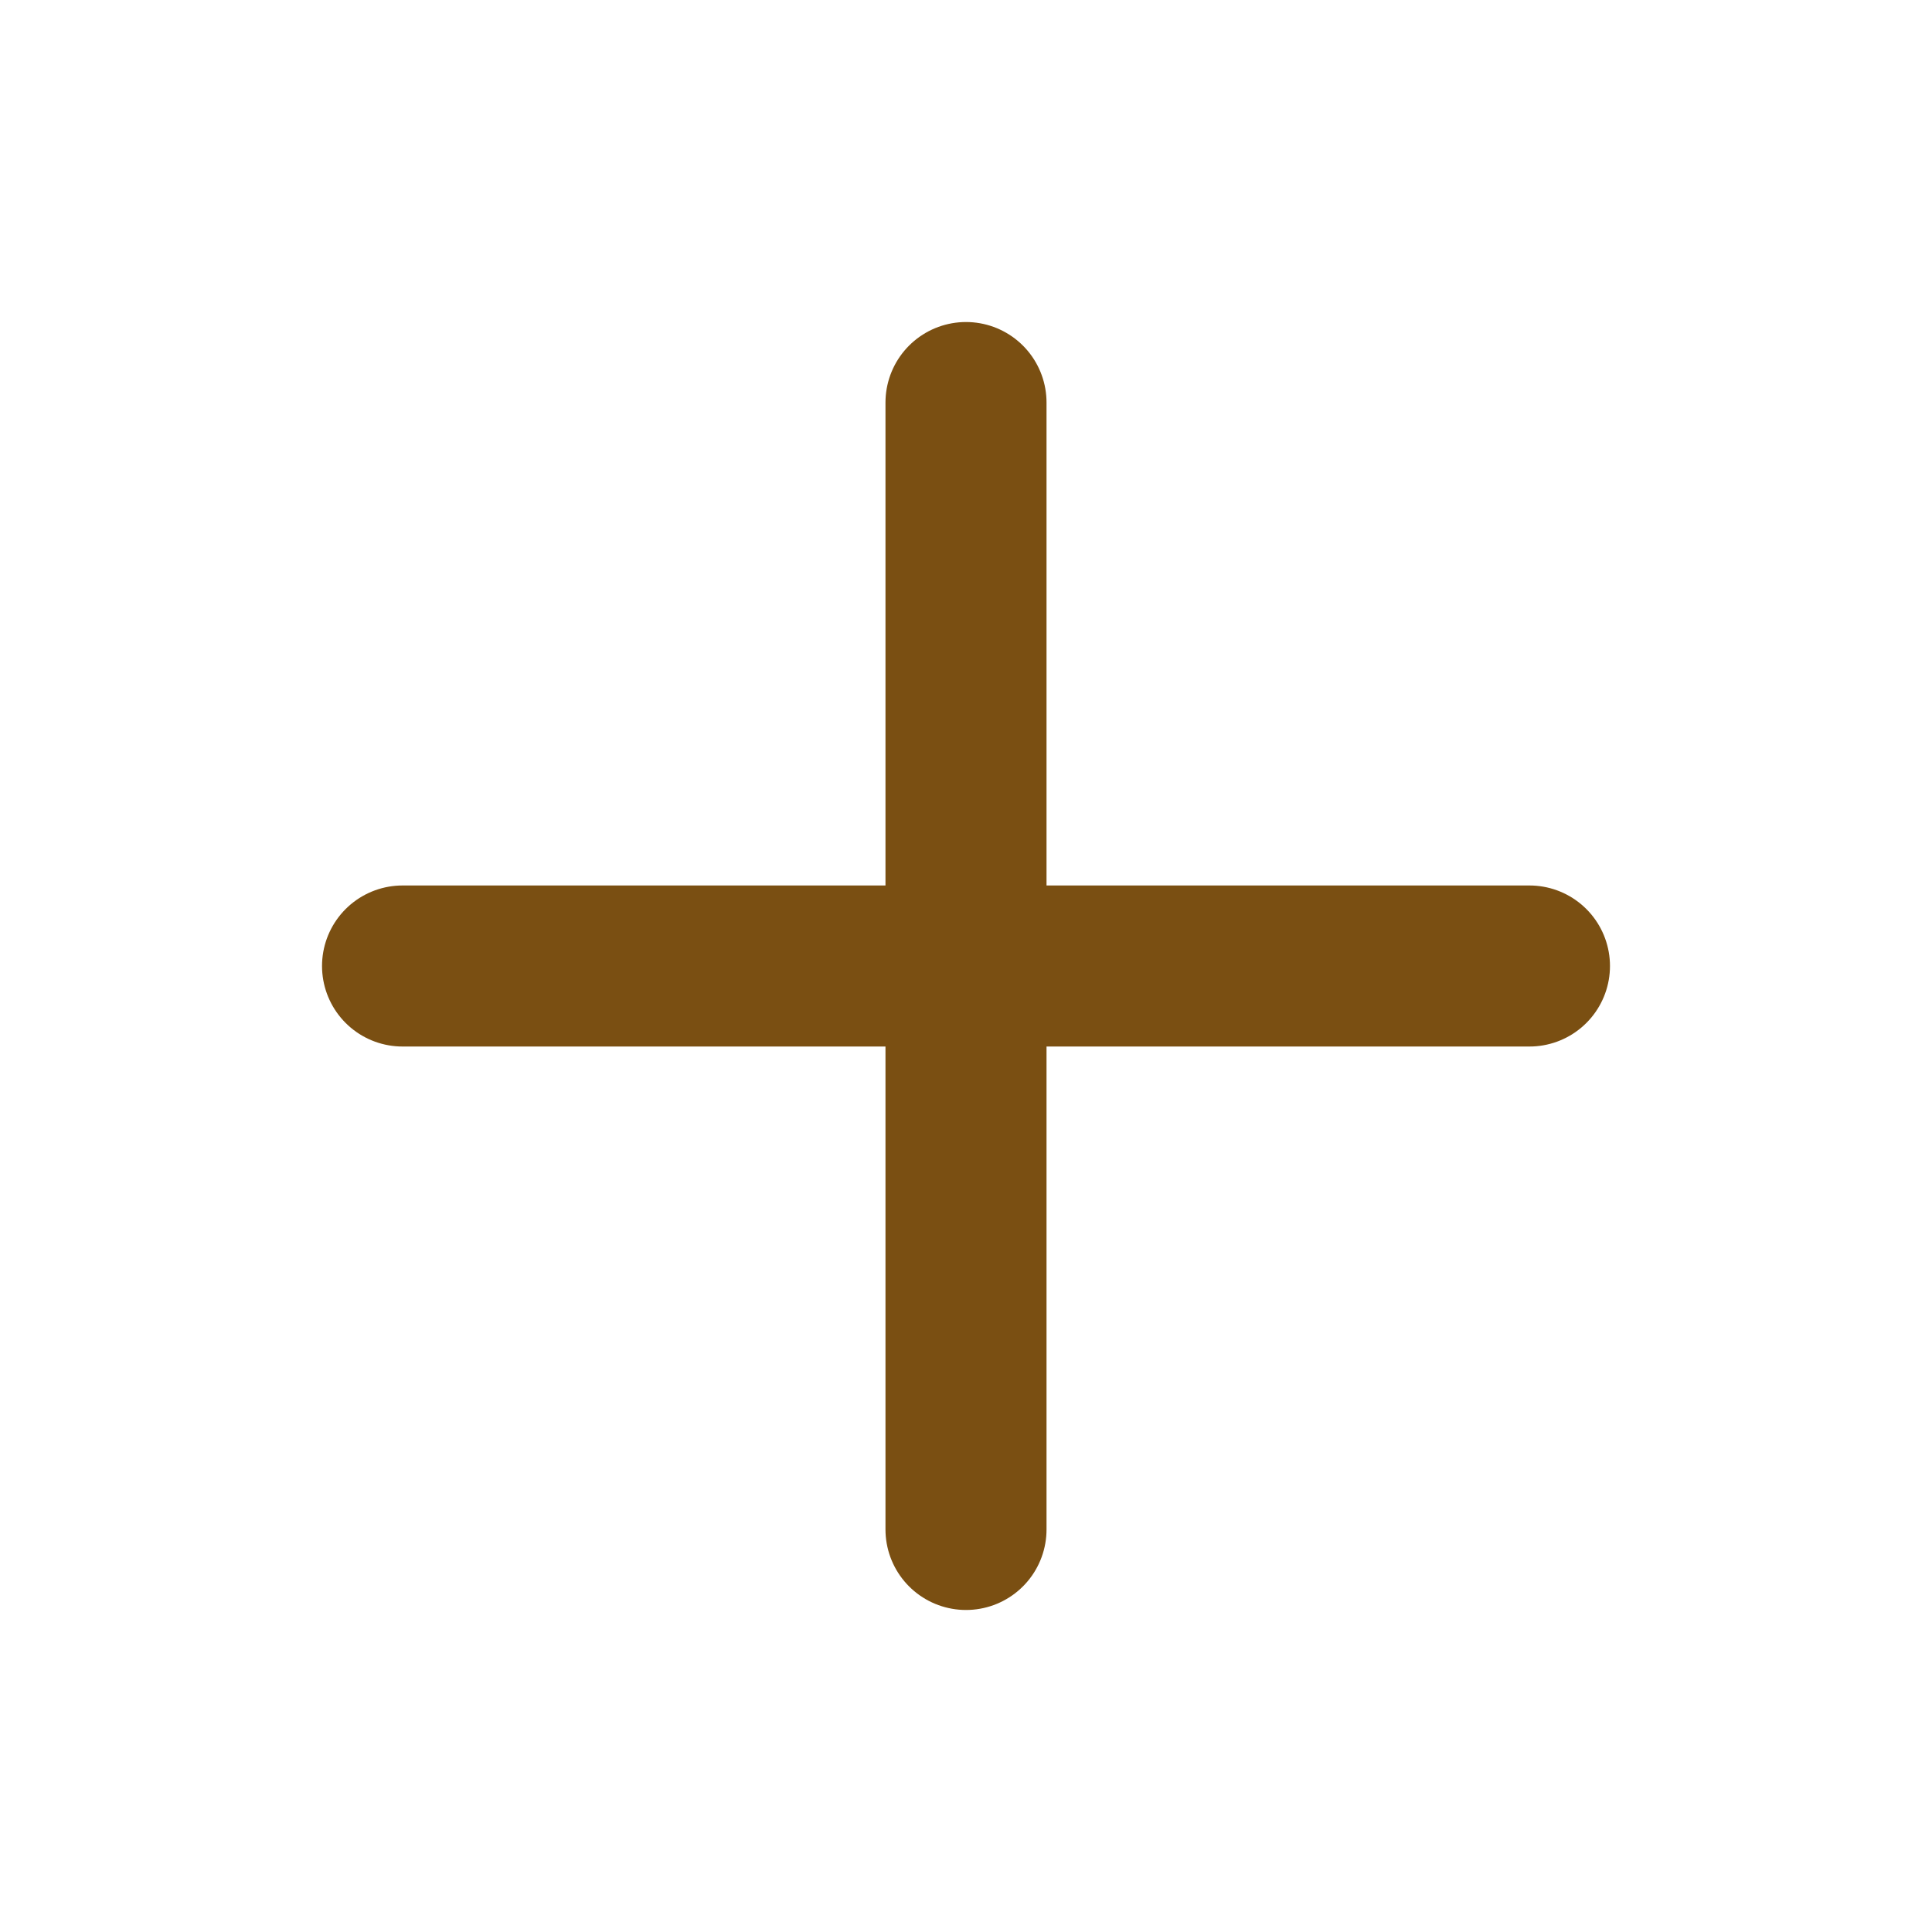
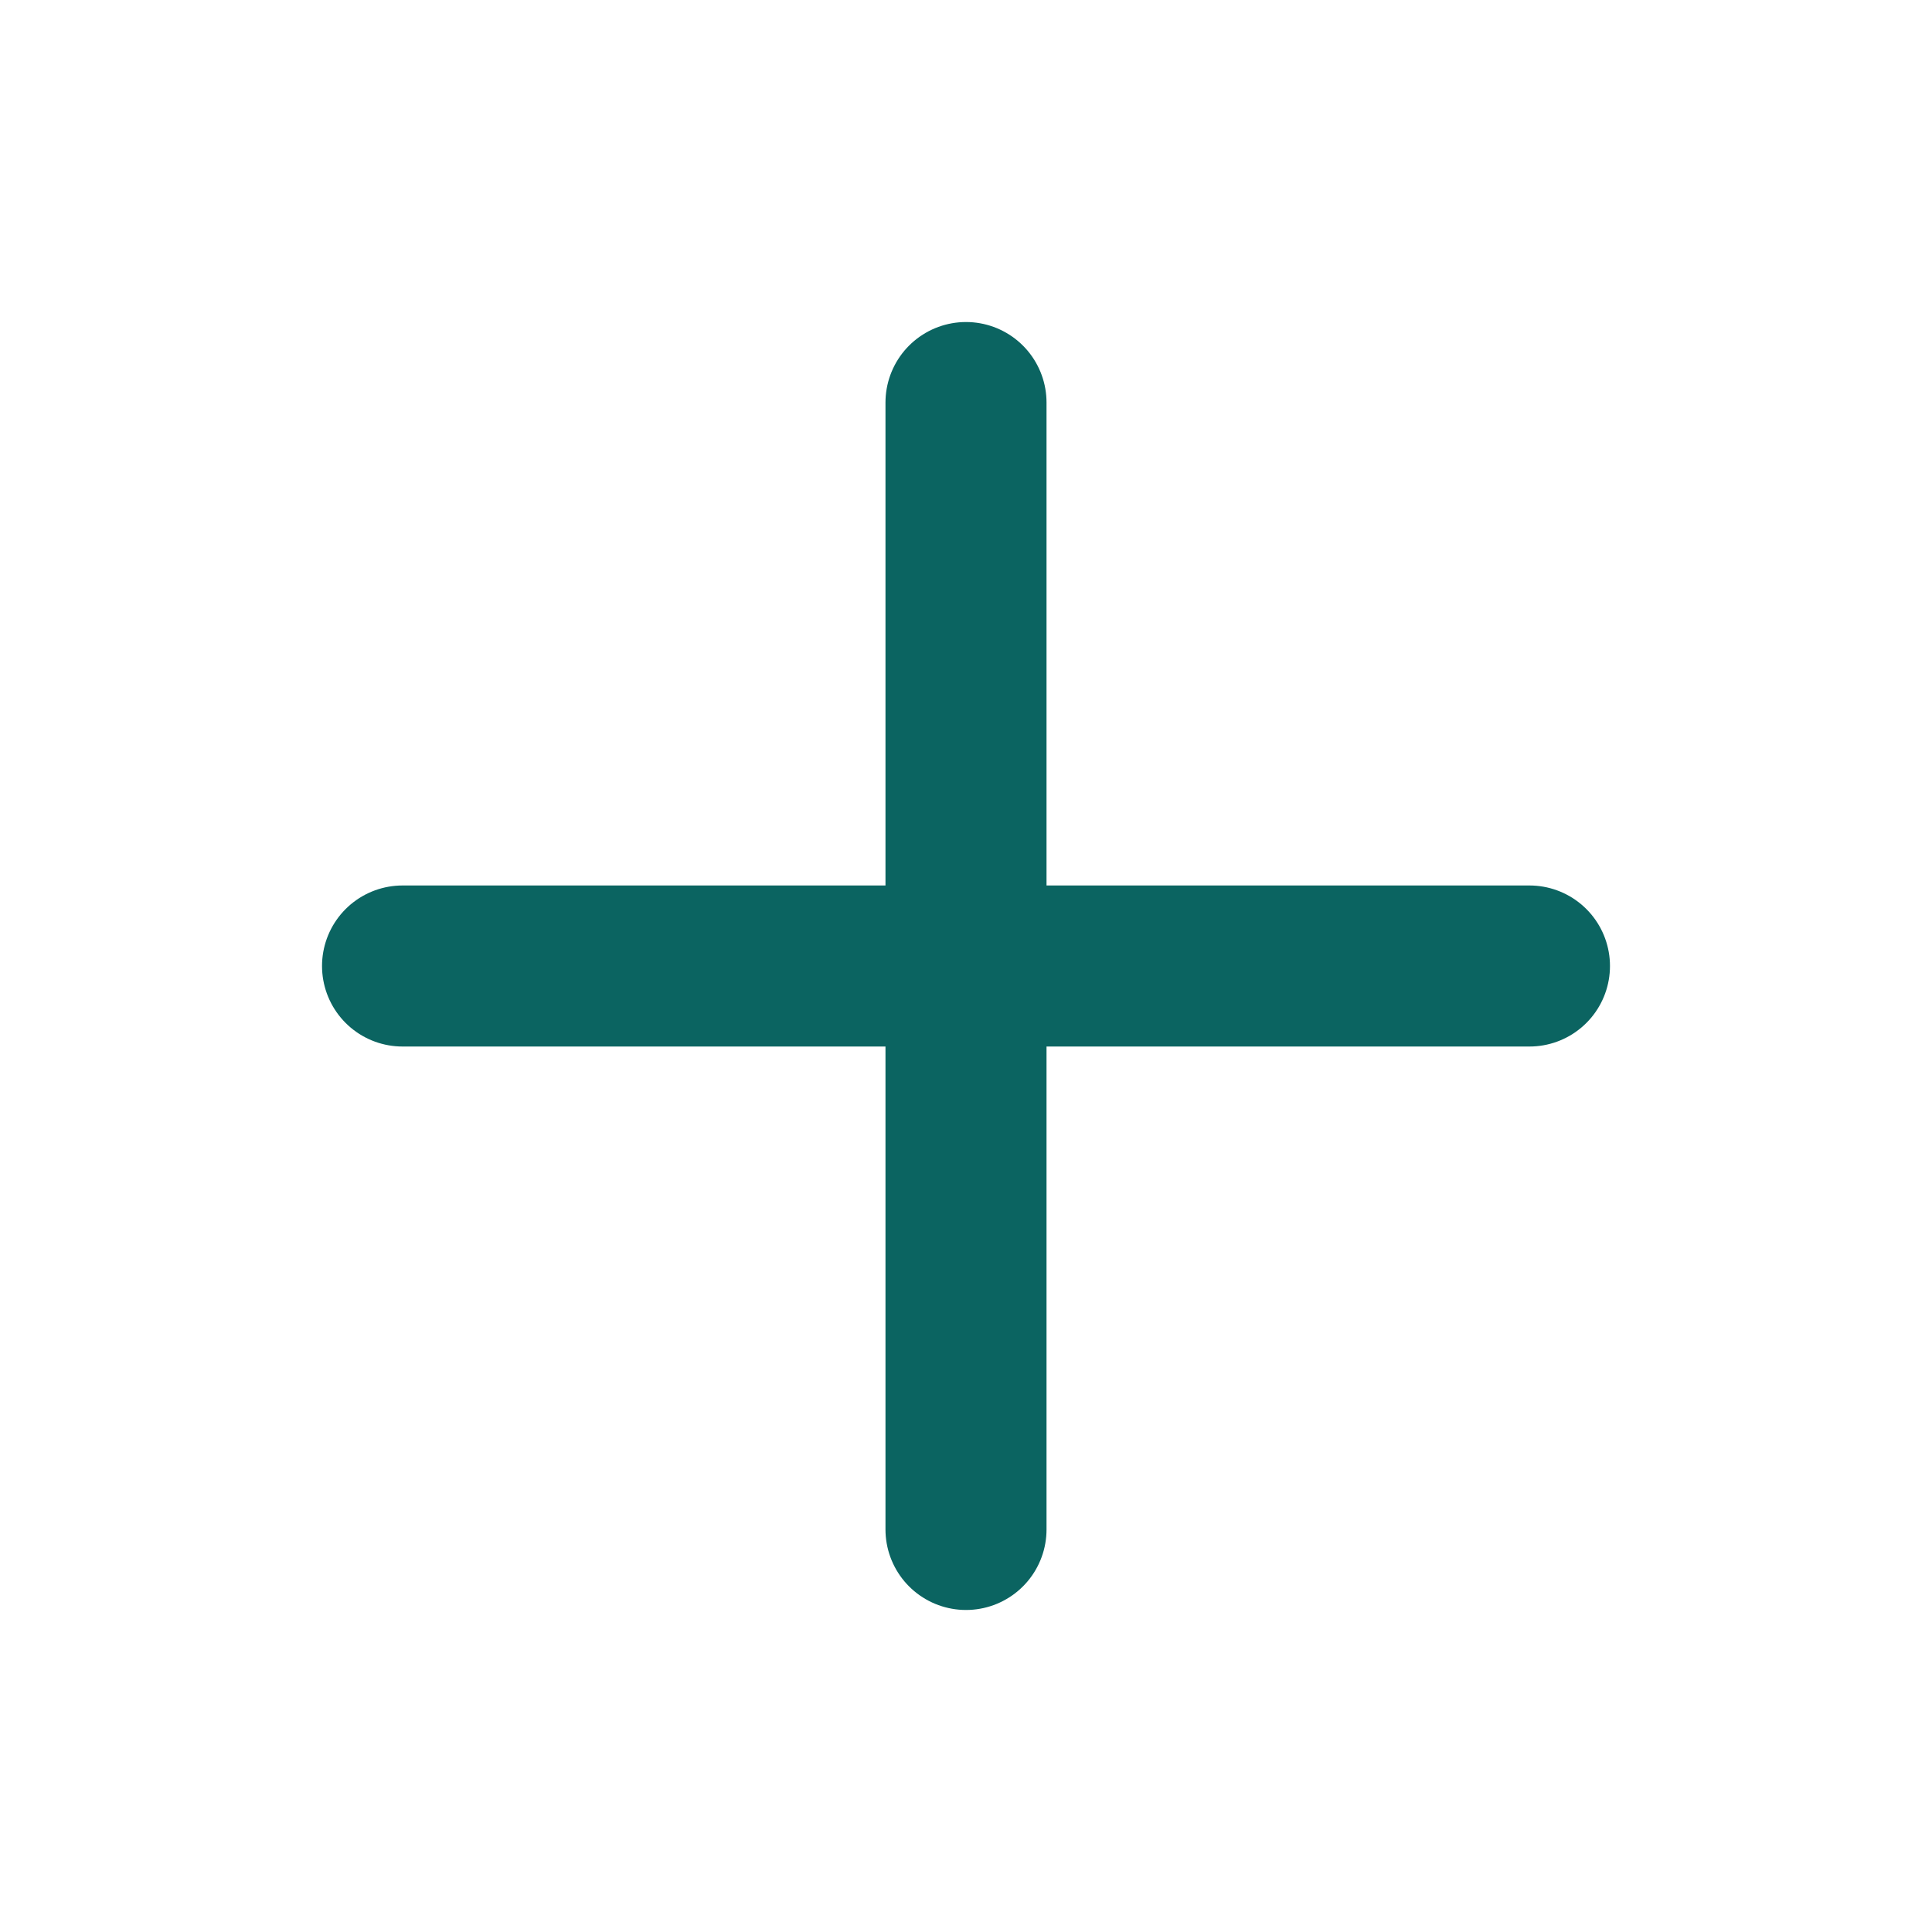
<svg xmlns="http://www.w3.org/2000/svg" preserveAspectRatio="none" overflow="visible" style="display: block;" width="14" height="14" viewBox="0 0 14 14" fill="none">
  <g id="icone plus">
-     <path id="Vector" d="M2.917 7H11.083" stroke-width="1.167" stroke-linecap="round" stroke-linejoin="round" stroke="#7A4F12" />
-     <path id="Vector_2" d="M7 2.917V11.083" stroke-width="1.167" stroke-linecap="round" stroke-linejoin="round" stroke="#7A4F12" />
+     <path id="Vector" d="M2.917 7H11.083" stroke-width="1.167" stroke-linecap="round" stroke-linejoin="round" stroke="#0B6461" />
+     <path id="Vector_2" d="M7 2.917V11.083" stroke-width="1.167" stroke-linecap="round" stroke-linejoin="round" stroke="#0B6461" />
  </g>
</svg>
